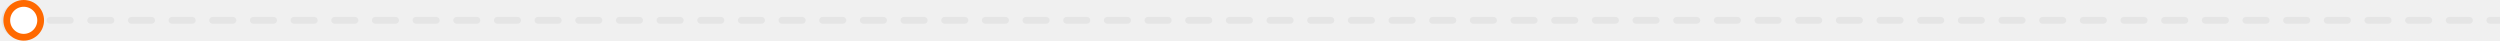
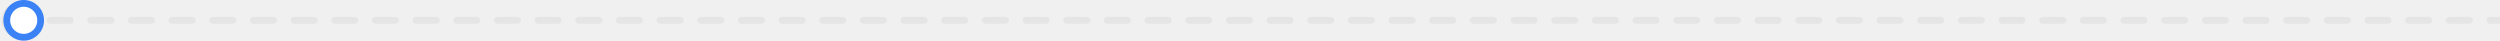
<svg xmlns="http://www.w3.org/2000/svg" width="738" height="12" viewBox="0 0 738 12" fill="none">
  <path d="M738 7C738.552 7 739 6.552 739 6C739 5.448 738.552 5 738 5V7ZM5.75 11.333C8.696 11.333 11.083 8.946 11.083 6C11.083 3.054 8.696 0.667 5.75 0.667C2.804 0.667 0.417 3.054 0.417 6C0.417 8.946 2.804 11.333 5.75 11.333ZM8.751 7C9.303 7 9.751 6.552 9.751 6C9.751 5.448 9.303 5 8.751 5V7ZM14.753 5C14.201 5 13.753 5.448 13.753 6C13.753 6.552 14.201 7 14.753 7V5ZM20.755 7C21.307 7 21.755 6.552 21.755 6C21.755 5.448 21.307 5 20.755 5V7ZM26.757 5C26.205 5 25.757 5.448 25.757 6C25.757 6.552 26.205 7 26.757 7V5ZM32.759 7C33.312 7 33.759 6.552 33.759 6C33.759 5.448 33.312 5 32.759 5V7ZM38.761 5C38.209 5 37.761 5.448 37.761 6C37.761 6.552 38.209 7 38.761 7V5ZM44.763 7C45.316 7 45.763 6.552 45.763 6C45.763 5.448 45.316 5 44.763 5V7ZM50.765 5C50.213 5 49.765 5.448 49.765 6C49.765 6.552 50.213 7 50.765 7V5ZM56.767 7C57.32 7 57.767 6.552 57.767 6C57.767 5.448 57.32 5 56.767 5V7ZM62.77 5C62.217 5 61.77 5.448 61.77 6C61.77 6.552 62.217 7 62.77 7V5ZM68.772 7C69.324 7 69.772 6.552 69.772 6C69.772 5.448 69.324 5 68.772 5V7ZM74.774 5C74.221 5 73.774 5.448 73.774 6C73.774 6.552 74.221 7 74.774 7V5ZM80.776 7C81.328 7 81.776 6.552 81.776 6C81.776 5.448 81.328 5 80.776 5V7ZM86.778 5C86.225 5 85.778 5.448 85.778 6C85.778 6.552 86.225 7 86.778 7V5ZM92.78 7C93.332 7 93.78 6.552 93.78 6C93.78 5.448 93.332 5 92.78 5V7ZM98.782 5C98.23 5 97.782 5.448 97.782 6C97.782 6.552 98.23 7 98.782 7V5ZM104.784 7C105.336 7 105.784 6.552 105.784 6C105.784 5.448 105.336 5 104.784 5V7ZM110.786 5C110.234 5 109.786 5.448 109.786 6C109.786 6.552 110.234 7 110.786 7V5ZM116.788 7C117.34 7 117.788 6.552 117.788 6C117.788 5.448 117.34 5 116.788 5V7ZM122.79 5C122.238 5 121.79 5.448 121.79 6C121.79 6.552 122.238 7 122.79 7V5ZM128.792 7C129.344 7 129.792 6.552 129.792 6C129.792 5.448 129.344 5 128.792 5V7ZM134.794 5C134.242 5 133.794 5.448 133.794 6C133.794 6.552 134.242 7 134.794 7V5ZM140.796 7C141.348 7 141.796 6.552 141.796 6C141.796 5.448 141.348 5 140.796 5V7ZM146.798 5C146.246 5 145.798 5.448 145.798 6C145.798 6.552 146.246 7 146.798 7V5ZM152.8 7C153.352 7 153.8 6.552 153.8 6C153.8 5.448 153.352 5 152.8 5V7ZM158.802 5C158.25 5 157.802 5.448 157.802 6C157.802 6.552 158.25 7 158.802 7V5ZM164.804 7C165.357 7 165.804 6.552 165.804 6C165.804 5.448 165.357 5 164.804 5V7ZM170.806 5C170.254 5 169.806 5.448 169.806 6C169.806 6.552 170.254 7 170.806 7V5ZM176.808 7C177.361 7 177.808 6.552 177.808 6C177.808 5.448 177.361 5 176.808 5V7ZM182.81 5C182.258 5 181.81 5.448 181.81 6C181.81 6.552 182.258 7 182.81 7V5ZM188.812 7C189.365 7 189.812 6.552 189.812 6C189.812 5.448 189.365 5 188.812 5V7ZM194.815 5C194.262 5 193.815 5.448 193.815 6C193.815 6.552 194.262 7 194.815 7V5ZM200.817 7C201.369 7 201.817 6.552 201.817 6C201.817 5.448 201.369 5 200.817 5V7ZM206.819 5C206.266 5 205.819 5.448 205.819 6C205.819 6.552 206.266 7 206.819 7V5ZM212.821 7C213.373 7 213.821 6.552 213.821 6C213.821 5.448 213.373 5 212.821 5V7ZM218.823 5C218.27 5 217.823 5.448 217.823 6C217.823 6.552 218.27 7 218.823 7V5ZM224.825 7C225.377 7 225.825 6.552 225.825 6C225.825 5.448 225.377 5 224.825 5V7ZM230.827 5C230.275 5 229.827 5.448 229.827 6C229.827 6.552 230.275 7 230.827 7V5ZM236.829 7C237.381 7 237.829 6.552 237.829 6C237.829 5.448 237.381 5 236.829 5V7ZM242.831 5C242.279 5 241.831 5.448 241.831 6C241.831 6.552 242.279 7 242.831 7V5ZM248.833 7C249.385 7 249.833 6.552 249.833 6C249.833 5.448 249.385 5 248.833 5V7ZM254.835 5C254.283 5 253.835 5.448 253.835 6C253.835 6.552 254.283 7 254.835 7V5ZM260.837 7C261.389 7 261.837 6.552 261.837 6C261.837 5.448 261.389 5 260.837 5V7ZM266.839 5C266.287 5 265.839 5.448 265.839 6C265.839 6.552 266.287 7 266.839 7V5ZM272.841 7C273.393 7 273.841 6.552 273.841 6C273.841 5.448 273.393 5 272.841 5V7ZM278.843 5C278.291 5 277.843 5.448 277.843 6C277.843 6.552 278.291 7 278.843 7V5ZM284.845 7C285.397 7 285.845 6.552 285.845 6C285.845 5.448 285.397 5 284.845 5V7ZM290.847 5C290.295 5 289.847 5.448 289.847 6C289.847 6.552 290.295 7 290.847 7V5ZM296.849 7C297.402 7 297.849 6.552 297.849 6C297.849 5.448 297.402 5 296.849 5V7ZM302.851 5C302.299 5 301.851 5.448 301.851 6C301.851 6.552 302.299 7 302.851 7V5ZM308.853 7C309.406 7 309.853 6.552 309.853 6C309.853 5.448 309.406 5 308.853 5V7ZM314.855 5C314.303 5 313.855 5.448 313.855 6C313.855 6.552 314.303 7 314.855 7V5ZM320.857 7C321.41 7 321.857 6.552 321.857 6C321.857 5.448 321.41 5 320.857 5V7ZM326.86 5C326.307 5 325.86 5.448 325.86 6C325.86 6.552 326.307 7 326.86 7V5ZM332.862 7C333.414 7 333.862 6.552 333.862 6C333.862 5.448 333.414 5 332.862 5V7ZM338.864 5C338.311 5 337.864 5.448 337.864 6C337.864 6.552 338.311 7 338.864 7V5ZM344.866 7C345.418 7 345.866 6.552 345.866 6C345.866 5.448 345.418 5 344.866 5V7ZM350.868 5C350.315 5 349.868 5.448 349.868 6C349.868 6.552 350.315 7 350.868 7V5ZM356.87 7C357.422 7 357.87 6.552 357.87 6C357.87 5.448 357.422 5 356.87 5V7ZM362.872 5C362.32 5 361.872 5.448 361.872 6C361.872 6.552 362.32 7 362.872 7V5ZM368.874 7C369.426 7 369.874 6.552 369.874 6C369.874 5.448 369.426 5 368.874 5V7ZM374.876 5C374.324 5 373.876 5.448 373.876 6C373.876 6.552 374.324 7 374.876 7V5ZM380.878 7C381.43 7 381.878 6.552 381.878 6C381.878 5.448 381.43 5 380.878 5V7ZM386.88 5C386.328 5 385.88 5.448 385.88 6C385.88 6.552 386.328 7 386.88 7V5ZM392.882 7C393.434 7 393.882 6.552 393.882 6C393.882 5.448 393.434 5 392.882 5V7ZM398.884 5C398.332 5 397.884 5.448 397.884 6C397.884 6.552 398.332 7 398.884 7V5ZM404.886 7C405.438 7 405.886 6.552 405.886 6C405.886 5.448 405.438 5 404.886 5V7ZM410.888 5C410.336 5 409.888 5.448 409.888 6C409.888 6.552 410.336 7 410.888 7V5ZM416.89 7C417.442 7 417.89 6.552 417.89 6C417.89 5.448 417.442 5 416.89 5V7ZM422.892 5C422.34 5 421.892 5.448 421.892 6C421.892 6.552 422.34 7 422.892 7V5ZM428.894 7C429.447 7 429.894 6.552 429.894 6C429.894 5.448 429.447 5 428.894 5V7ZM434.896 5C434.344 5 433.896 5.448 433.896 6C433.896 6.552 434.344 7 434.896 7V5ZM440.898 7C441.451 7 441.898 6.552 441.898 6C441.898 5.448 441.451 5 440.898 5V7ZM446.9 5C446.348 5 445.9 5.448 445.9 6C445.9 6.552 446.348 7 446.9 7V5ZM452.902 7C453.455 7 453.902 6.552 453.902 6C453.902 5.448 453.455 5 452.902 5V7ZM458.905 5C458.352 5 457.905 5.448 457.905 6C457.905 6.552 458.352 7 458.905 7V5ZM464.907 7C465.459 7 465.907 6.552 465.907 6C465.907 5.448 465.459 5 464.907 5V7ZM470.909 5C470.356 5 469.909 5.448 469.909 6C469.909 6.552 470.356 7 470.909 7V5ZM476.911 7C477.463 7 477.911 6.552 477.911 6C477.911 5.448 477.463 5 476.911 5V7ZM482.913 5C482.36 5 481.913 5.448 481.913 6C481.913 6.552 482.36 7 482.913 7V5ZM488.915 7C489.467 7 489.915 6.552 489.915 6C489.915 5.448 489.467 5 488.915 5V7ZM494.917 5C494.365 5 493.917 5.448 493.917 6C493.917 6.552 494.365 7 494.917 7V5ZM500.919 7C501.471 7 501.919 6.552 501.919 6C501.919 5.448 501.471 5 500.919 5V7ZM506.921 5C506.369 5 505.921 5.448 505.921 6C505.921 6.552 506.369 7 506.921 7V5ZM512.923 7C513.475 7 513.923 6.552 513.923 6C513.923 5.448 513.475 5 512.923 5V7ZM518.925 5C518.373 5 517.925 5.448 517.925 6C517.925 6.552 518.373 7 518.925 7V5ZM524.927 7C525.479 7 525.927 6.552 525.927 6C525.927 5.448 525.479 5 524.927 5V7ZM530.929 5C530.377 5 529.929 5.448 529.929 6C529.929 6.552 530.377 7 530.929 7V5ZM536.931 7C537.483 7 537.931 6.552 537.931 6C537.931 5.448 537.483 5 536.931 5V7ZM542.933 5C542.381 5 541.933 5.448 541.933 6C541.933 6.552 542.381 7 542.933 7V5ZM548.935 7C549.488 7 549.935 6.552 549.935 6C549.935 5.448 549.488 5 548.935 5V7ZM554.937 5C554.385 5 553.937 5.448 553.937 6C553.937 6.552 554.385 7 554.937 7V5ZM560.94 7C561.492 7 561.94 6.552 561.94 6C561.94 5.448 561.492 5 560.94 5V7ZM566.942 5C566.389 5 565.942 5.448 565.942 6C565.942 6.552 566.389 7 566.942 7V5ZM572.944 7C573.496 7 573.944 6.552 573.944 6C573.944 5.448 573.496 5 572.944 5V7ZM578.946 5C578.393 5 577.946 5.448 577.946 6C577.946 6.552 578.393 7 578.946 7V5ZM584.948 7C585.5 7 585.948 6.552 585.948 6C585.948 5.448 585.5 5 584.948 5V7ZM590.95 5C590.398 5 589.95 5.448 589.95 6C589.95 6.552 590.398 7 590.95 7V5ZM596.952 7C597.504 7 597.952 6.552 597.952 6C597.952 5.448 597.504 5 596.952 5V7ZM602.954 5C602.402 5 601.954 5.448 601.954 6C601.954 6.552 602.402 7 602.954 7V5ZM608.956 7C609.508 7 609.956 6.552 609.956 6C609.956 5.448 609.508 5 608.956 5V7ZM614.958 5C614.406 5 613.958 5.448 613.958 6C613.958 6.552 614.406 7 614.958 7V5ZM620.96 7C621.513 7 621.96 6.552 621.96 6C621.96 5.448 621.513 5 620.96 5V7ZM626.962 5C626.41 5 625.962 5.448 625.962 6C625.962 6.552 626.41 7 626.962 7V5ZM632.964 7C633.517 7 633.964 6.552 633.964 6C633.964 5.448 633.517 5 632.964 5V7ZM638.966 5C638.414 5 637.966 5.448 637.966 6C637.966 6.552 638.414 7 638.966 7V5ZM644.969 7C645.521 7 645.969 6.552 645.969 6C645.969 5.448 645.521 5 644.969 5V7ZM650.971 5C650.418 5 649.971 5.448 649.971 6C649.971 6.552 650.418 7 650.971 7V5ZM656.973 7C657.525 7 657.973 6.552 657.973 6C657.973 5.448 657.525 5 656.973 5V7ZM662.975 5C662.422 5 661.975 5.448 661.975 6C661.975 6.552 662.422 7 662.975 7V5ZM668.977 7C669.529 7 669.977 6.552 669.977 6C669.977 5.448 669.529 5 668.977 5V7ZM674.979 5C674.427 5 673.979 5.448 673.979 6C673.979 6.552 674.427 7 674.979 7V5ZM680.981 7C681.533 7 681.981 6.552 681.981 6C681.981 5.448 681.533 5 680.981 5V7ZM686.983 5C686.431 5 685.983 5.448 685.983 6C685.983 6.552 686.431 7 686.983 7V5ZM692.985 7C693.537 7 693.985 6.552 693.985 6C693.985 5.448 693.537 5 692.985 5V7ZM698.987 5C698.435 5 697.987 5.448 697.987 6C697.987 6.552 698.435 7 698.987 7V5ZM704.989 7C705.542 7 705.989 6.552 705.989 6C705.989 5.448 705.542 5 704.989 5V7ZM710.991 5C710.439 5 709.991 5.448 709.991 6C709.991 6.552 710.439 7 710.991 7V5ZM716.993 7C717.546 7 717.993 6.552 717.993 6C717.993 5.448 717.546 5 716.993 5V7ZM722.996 5C722.443 5 721.996 5.448 721.996 6C721.996 6.552 722.443 7 722.996 7V5ZM728.998 7C729.55 7 729.998 6.552 729.998 6C729.998 5.448 729.55 5 728.998 5V7ZM735 5C734.447 5 734 5.448 734 6C734 6.552 734.447 7 735 7V5ZM5.75 7L8.751 7V5L5.75 5V7ZM14.753 7L20.755 7V5L14.753 5V7ZM26.757 7L32.759 7V5L26.757 5V7ZM38.761 7L44.763 7V5L38.761 5V7ZM50.765 7L56.767 7V5L50.765 5V7ZM62.77 7L68.772 7V5L62.77 5V7ZM74.774 7L80.776 7V5L74.774 5V7ZM86.778 7L92.78 7V5L86.778 5V7ZM98.782 7L104.784 7V5L98.782 5V7ZM110.786 7L116.788 7V5L110.786 5V7ZM122.79 7L128.792 7V5L122.79 5V7ZM134.794 7L140.796 7V5L134.794 5V7ZM146.798 7L152.8 7V5L146.798 5V7ZM158.802 7L164.804 7V5L158.802 5V7ZM170.806 7L176.808 7V5L170.806 5V7ZM182.81 7L188.812 7V5L182.81 5V7ZM194.815 7L200.817 7V5L194.815 5V7ZM206.819 7L212.821 7V5L206.819 5V7ZM218.823 7L224.825 7V5L218.823 5V7ZM230.827 7L236.829 7V5L230.827 5V7ZM242.831 7L248.833 7V5L242.831 5V7ZM254.835 7L260.837 7V5L254.835 5V7ZM266.839 7L272.841 7V5L266.839 5V7ZM278.843 7L284.845 7V5L278.843 5V7ZM290.847 7L296.849 7V5L290.847 5V7ZM302.851 7L308.853 7V5L302.851 5V7ZM314.855 7L320.857 7V5L314.855 5V7ZM326.86 7L332.862 7V5L326.86 5V7ZM338.864 7L344.866 7V5L338.864 5V7ZM350.868 7L356.87 7V5L350.868 5V7ZM362.872 7L368.874 7V5L362.872 5V7ZM374.876 7L380.878 7V5L374.876 5V7ZM386.88 7L392.882 7V5L386.88 5V7ZM398.884 7L404.886 7V5L398.884 5V7ZM410.888 7L416.89 7V5L410.888 5V7ZM422.892 7L428.894 7V5L422.892 5V7ZM434.896 7L440.898 7V5L434.896 5V7ZM446.9 7L452.902 7V5L446.9 5V7ZM458.905 7L464.907 7V5L458.905 5V7ZM470.909 7L476.911 7V5L470.909 5V7ZM482.913 7L488.915 7V5L482.913 5V7ZM494.917 7L500.919 7V5L494.917 5V7ZM506.921 7L512.923 7V5L506.921 5V7ZM518.925 7L524.927 7V5L518.925 5V7ZM530.929 7L536.931 7V5L530.929 5V7ZM542.933 7L548.935 7V5L542.933 5V7ZM554.937 7L560.94 7V5L554.937 5V7ZM566.942 7L572.944 7V5L566.942 5V7ZM578.946 7L584.948 7V5L578.946 5V7ZM590.95 7L596.952 7V5L590.95 5V7ZM602.954 7L608.956 7V5L602.954 5V7ZM614.958 7L620.96 7V5L614.958 5V7ZM626.962 7L632.964 7V5L626.962 5V7ZM638.966 7L644.969 7V5L638.966 5V7ZM650.971 7L656.973 7V5L650.971 5V7ZM662.975 7L668.977 7V5L662.975 5V7ZM674.979 7L680.981 7V5L674.979 5V7ZM686.983 7L692.985 7V5L686.983 5V7ZM698.987 7L704.989 7V5L698.987 5V7ZM710.991 7L716.993 7V5L710.991 5V7ZM722.996 7L728.998 7V5L722.996 5V7ZM735 7L738 7V5L735 5V7Z" fill="#E5E5E5" />
-   <rect x="-1" y="1" width="10" height="10" rx="5" transform="matrix(-1 0 0 1 11 0)" fill="white" stroke="#FF6900" stroke-width="2" />
+   <rect x="-1" y="1" width="10" height="10" rx="5" transform="matrix(-1 0 0 1 11 0)" fill="white" stroke="#3B82F6" stroke-width="2" />
</svg>
